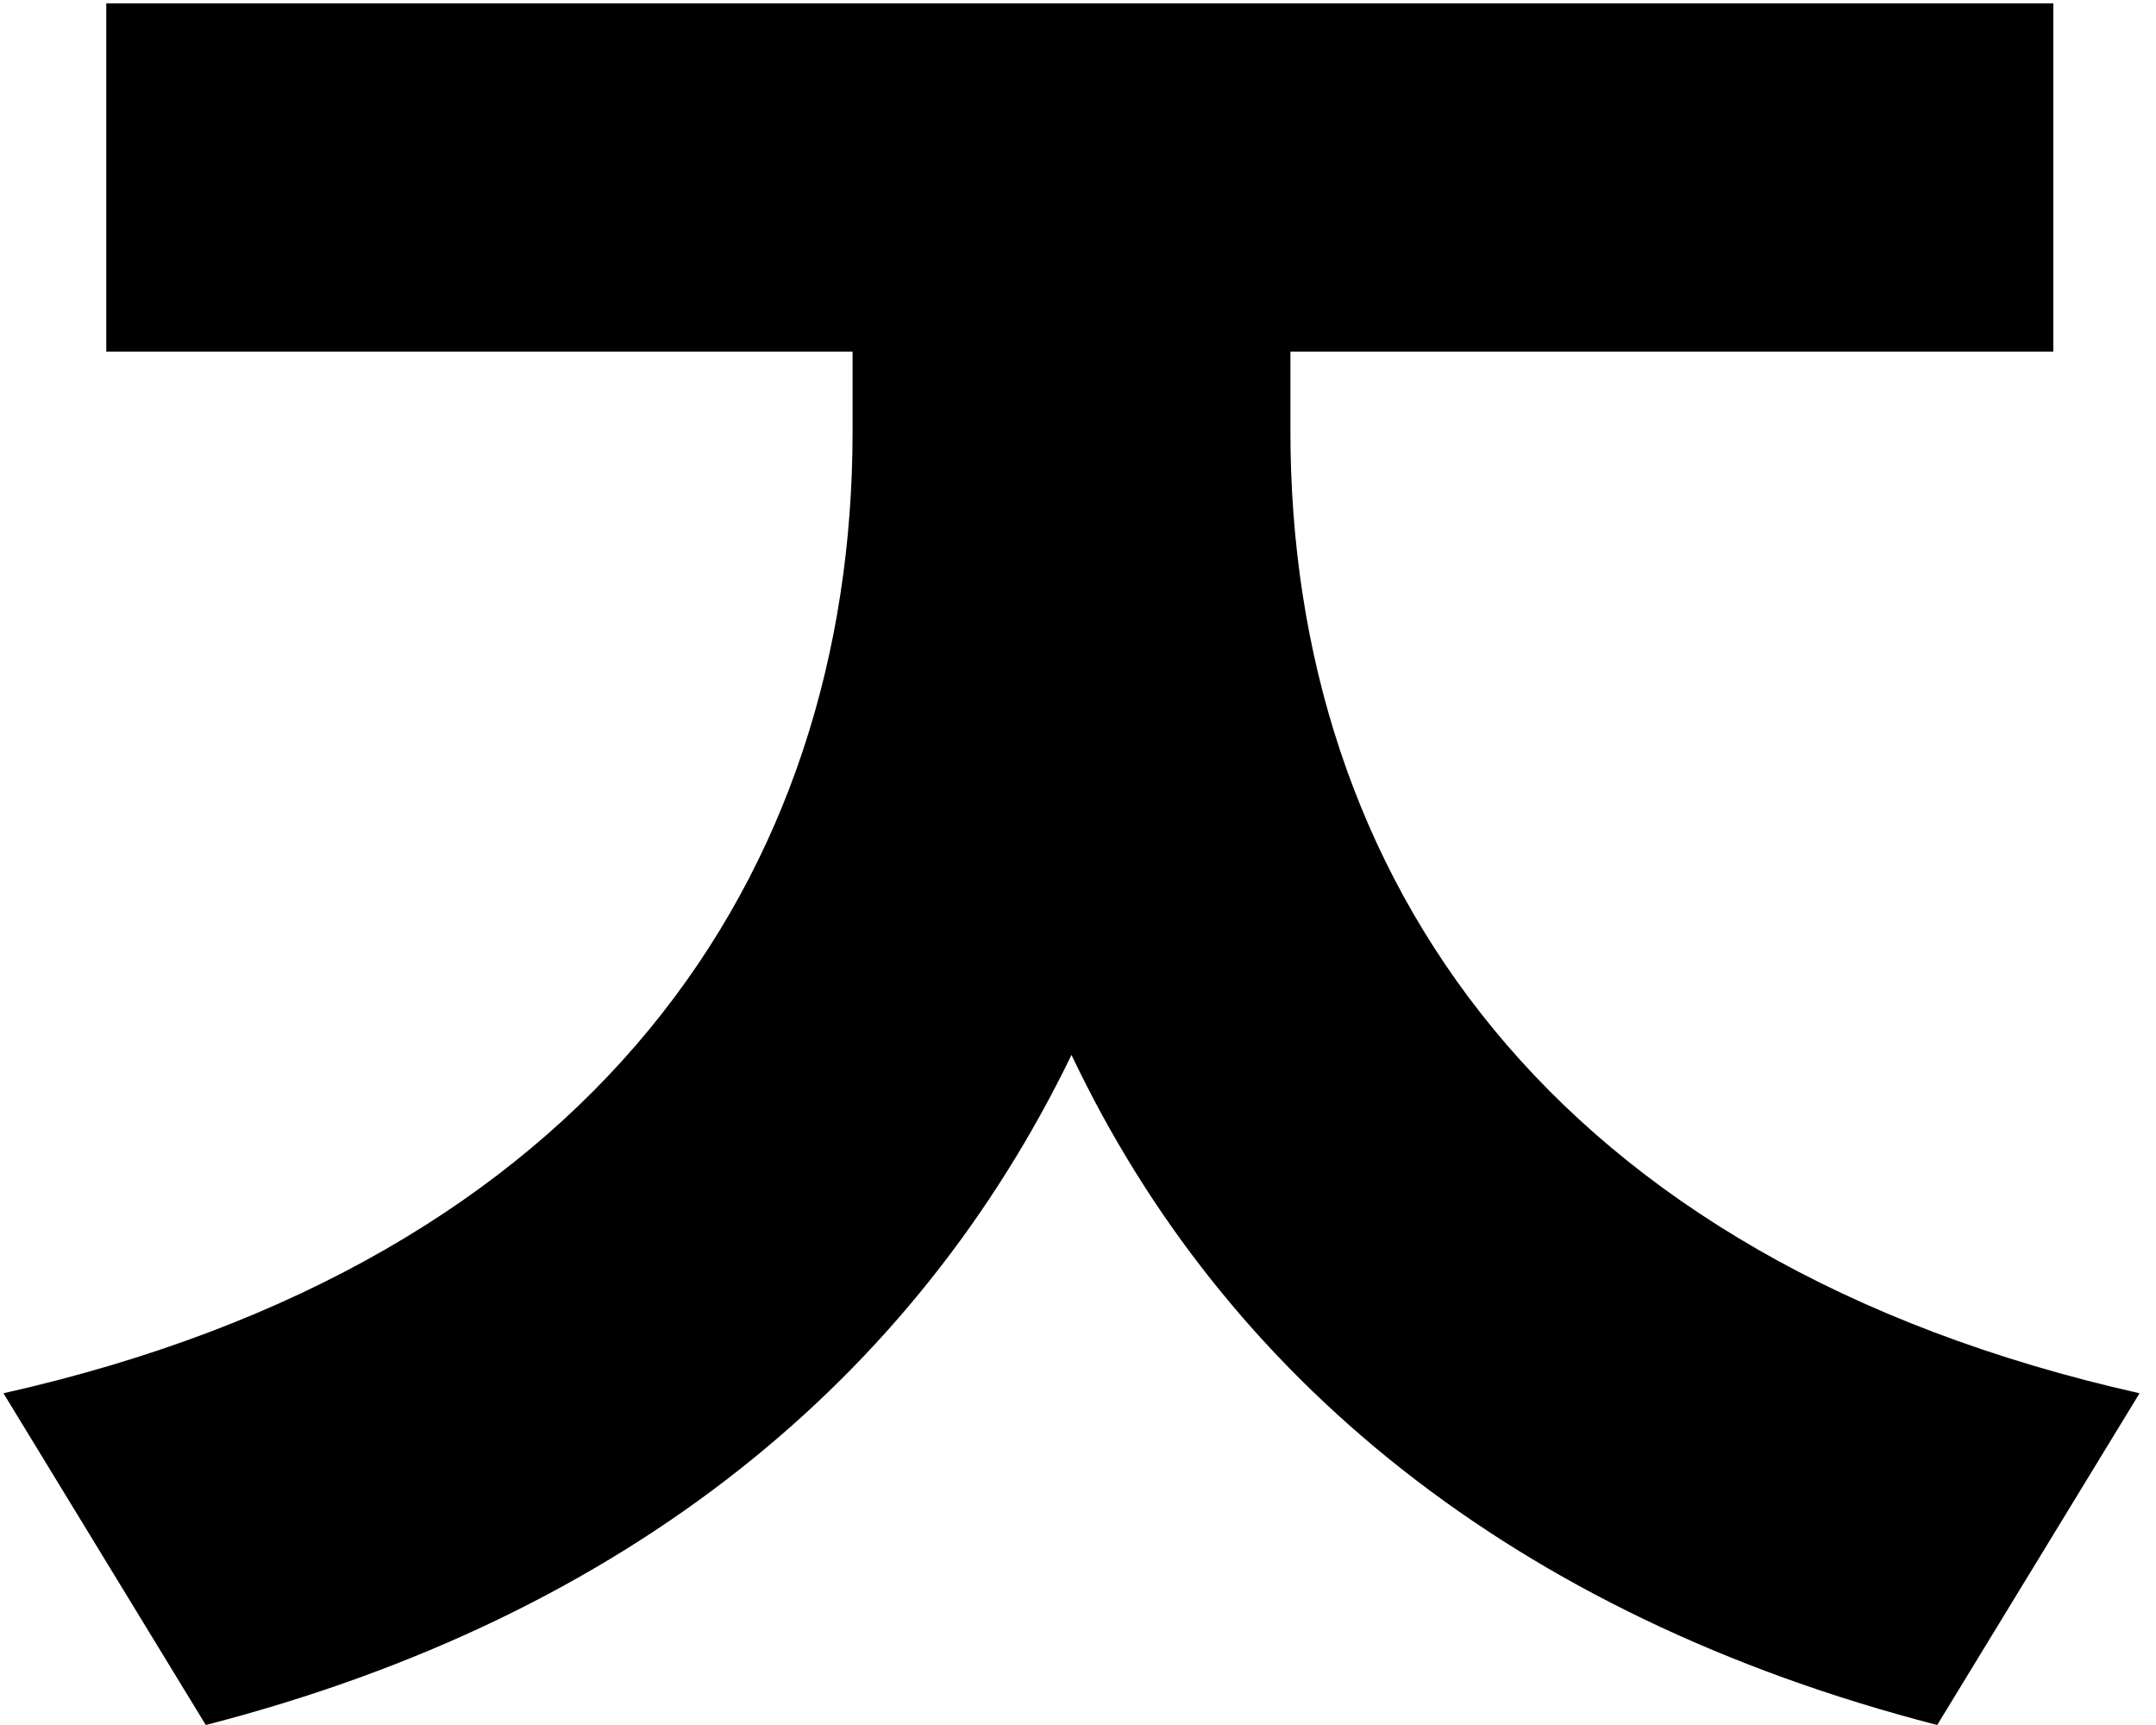
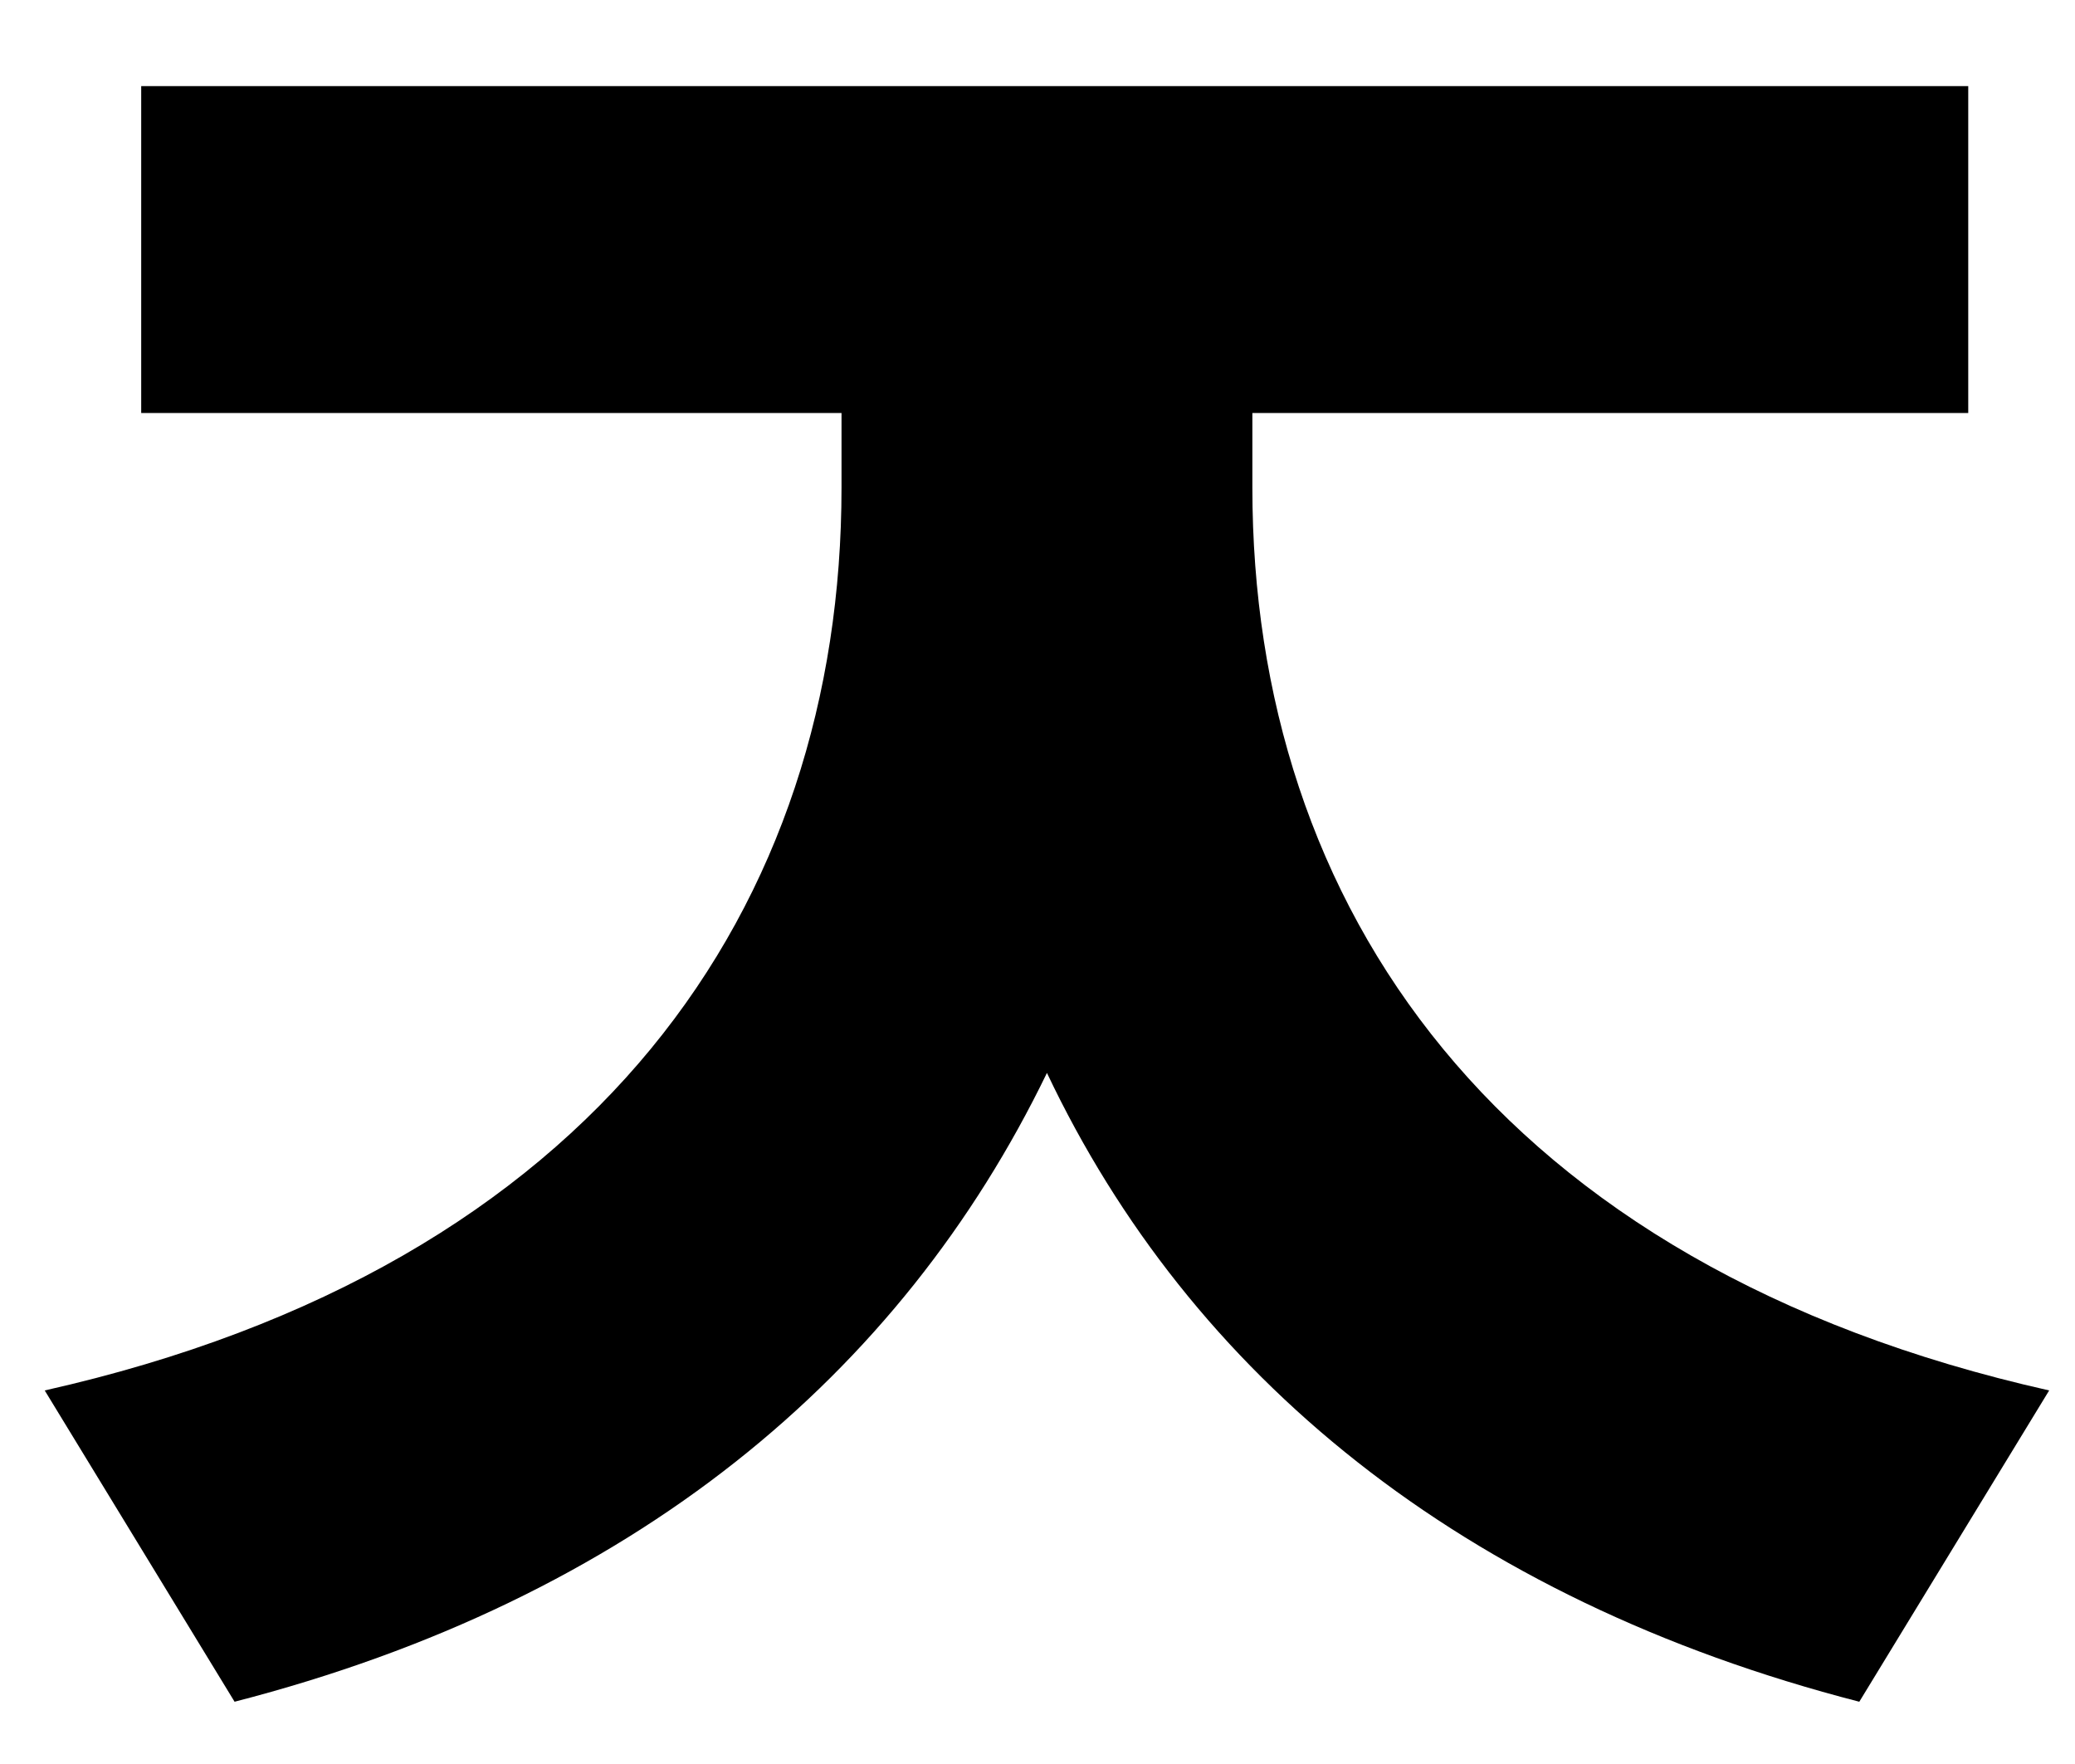
- <svg xmlns="http://www.w3.org/2000/svg" width="65" height="52" viewBox="0 0 65 52" fill="none">
-   <path d="M38.904 10.6H61.904V0.1H3.204V10.6H25.704V13C25.704 26.4 17.904 38 0.104 42L6.204 52C19.004 48.7 27.604 41.5 32.304 31.8C36.904 41.5 45.604 48.7 58.404 52L64.504 42C46.704 38 38.904 26.4 38.904 13V10.6Z" fill="black" />
+ <svg xmlns="http://www.w3.org/2000/svg" width="20" height="17" viewBox="0 0 20 17" fill="none">
+   <path d="M12.071 3.98H18.971V0.83H1.361V3.98H8.111V4.7C8.111 8.72 5.771 12.2 0.431 13.4L2.261 16.4C6.101 15.41 8.681 13.25 10.091 10.34C11.471 13.25 14.081 15.41 17.921 16.4L19.751 13.4C14.411 12.2 12.071 8.72 12.071 4.7V3.98Z" fill="black" />
</svg>
